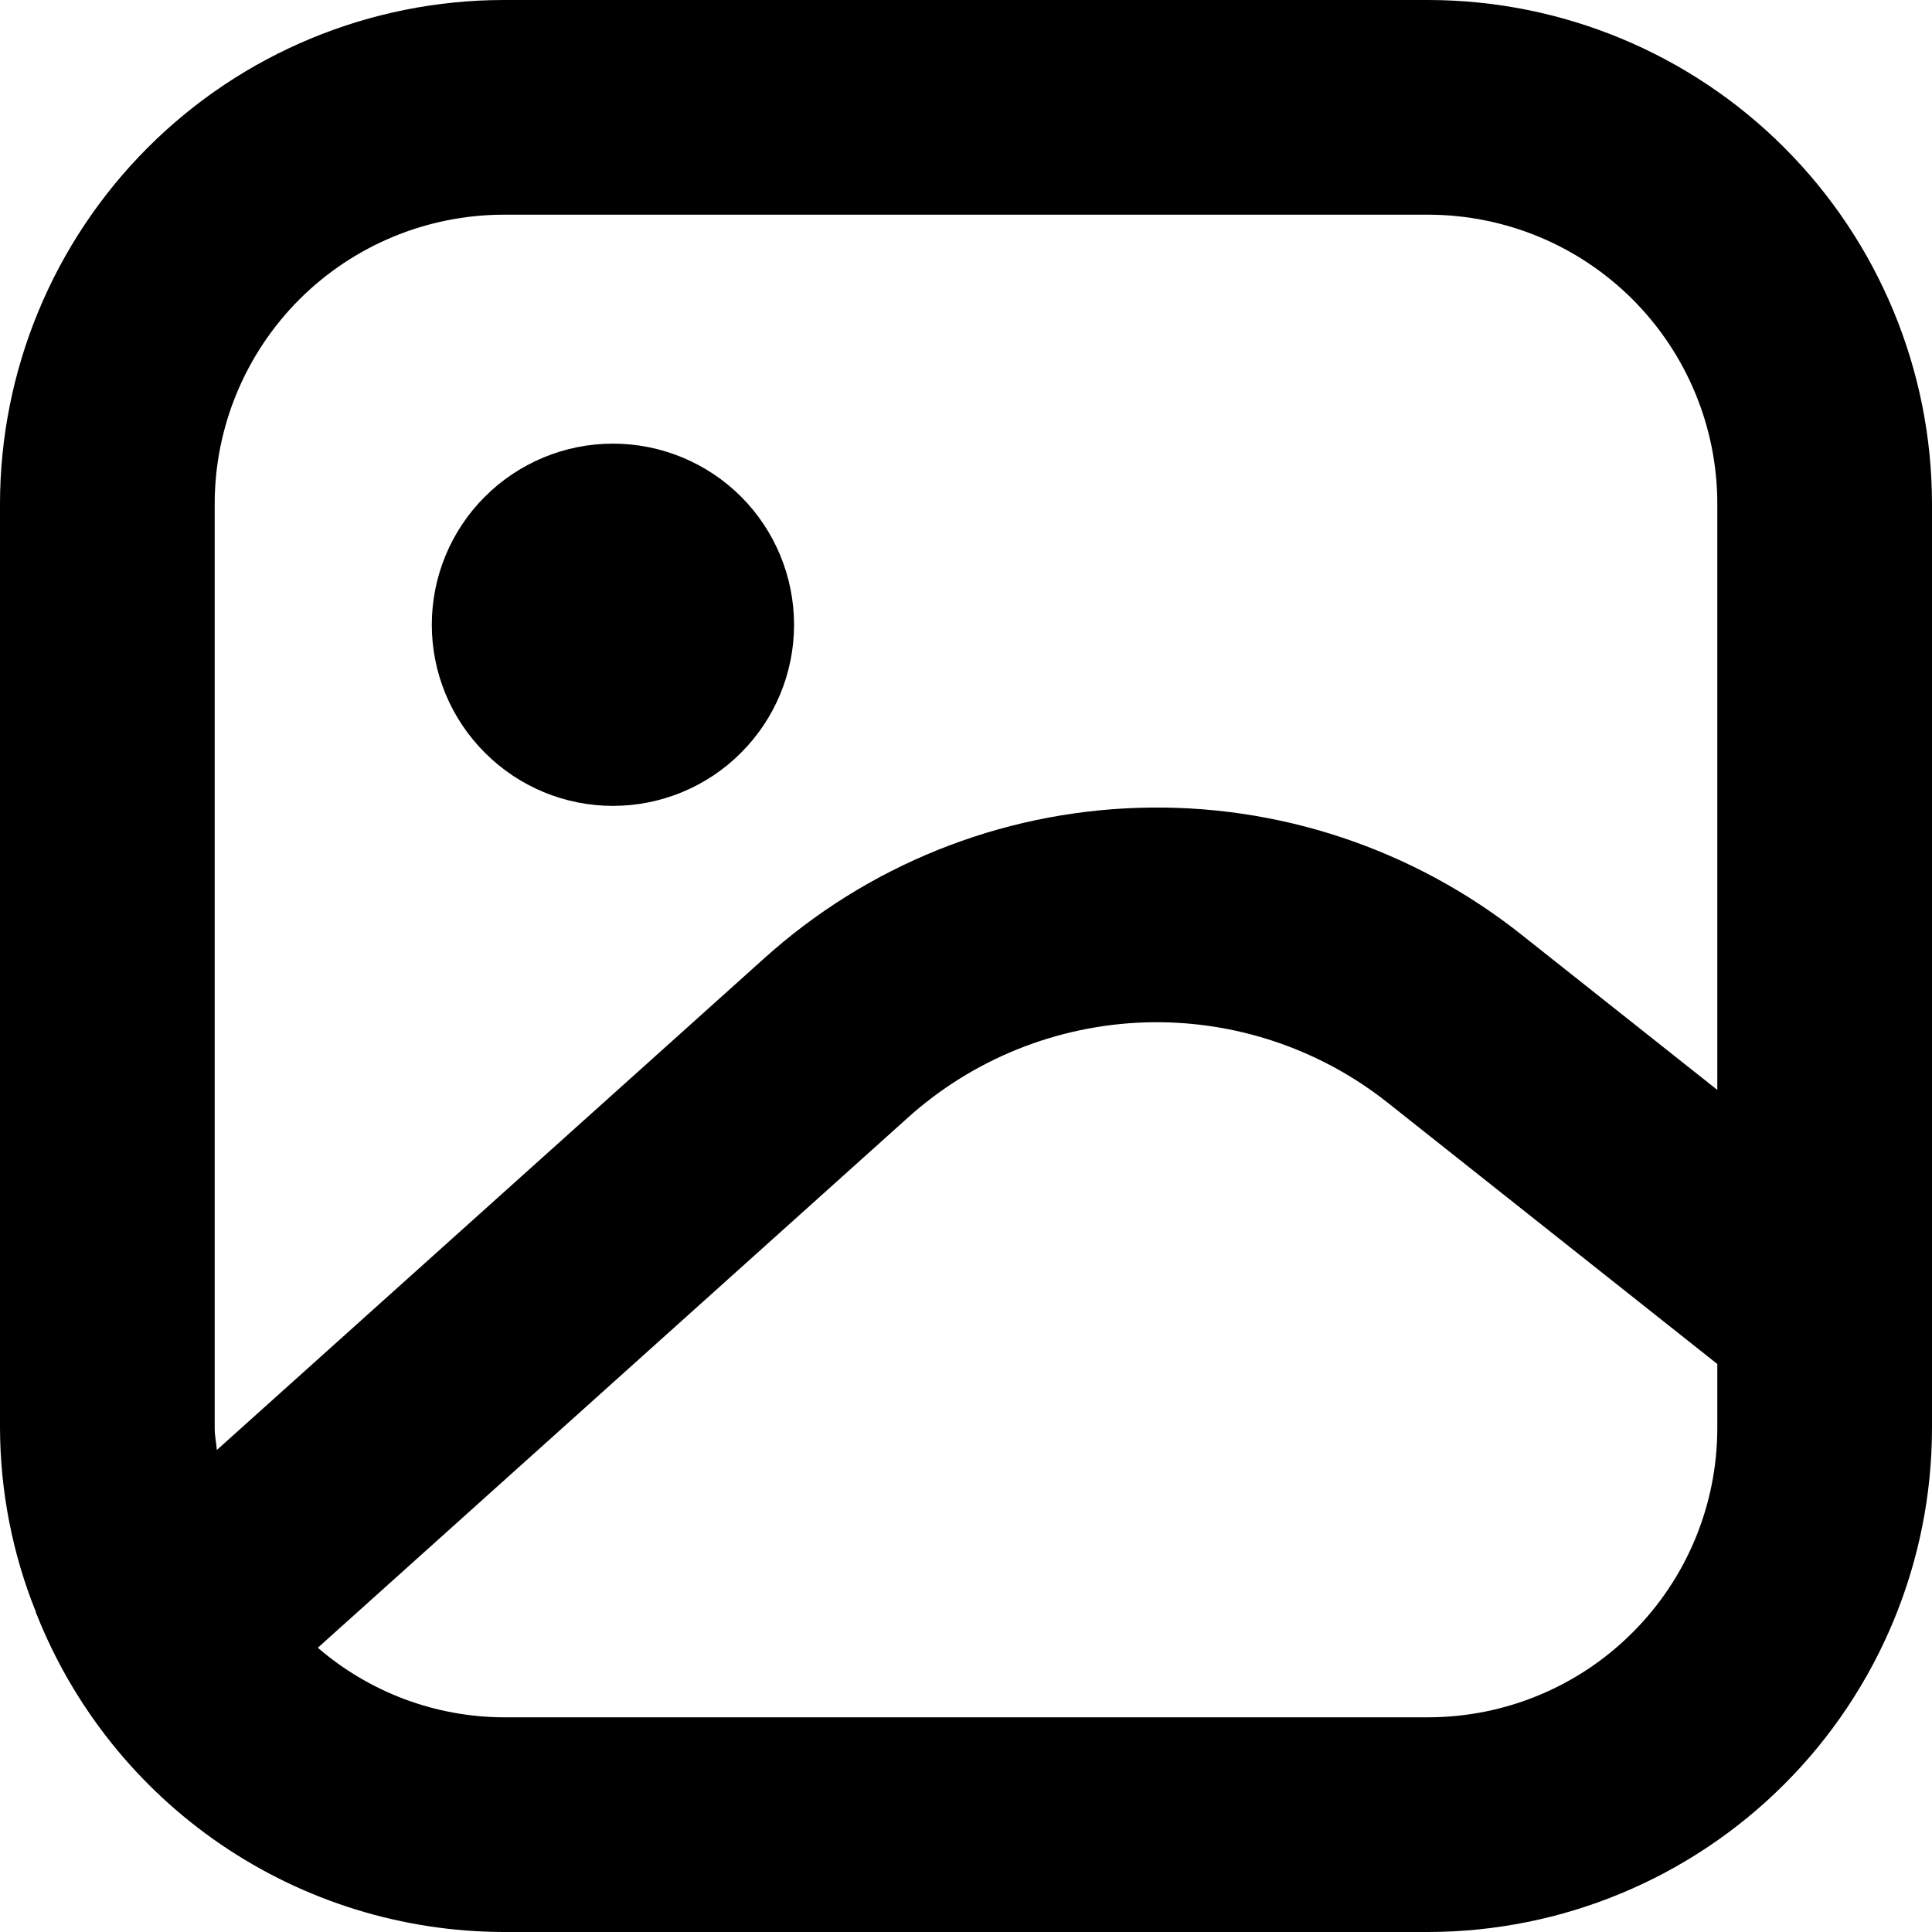
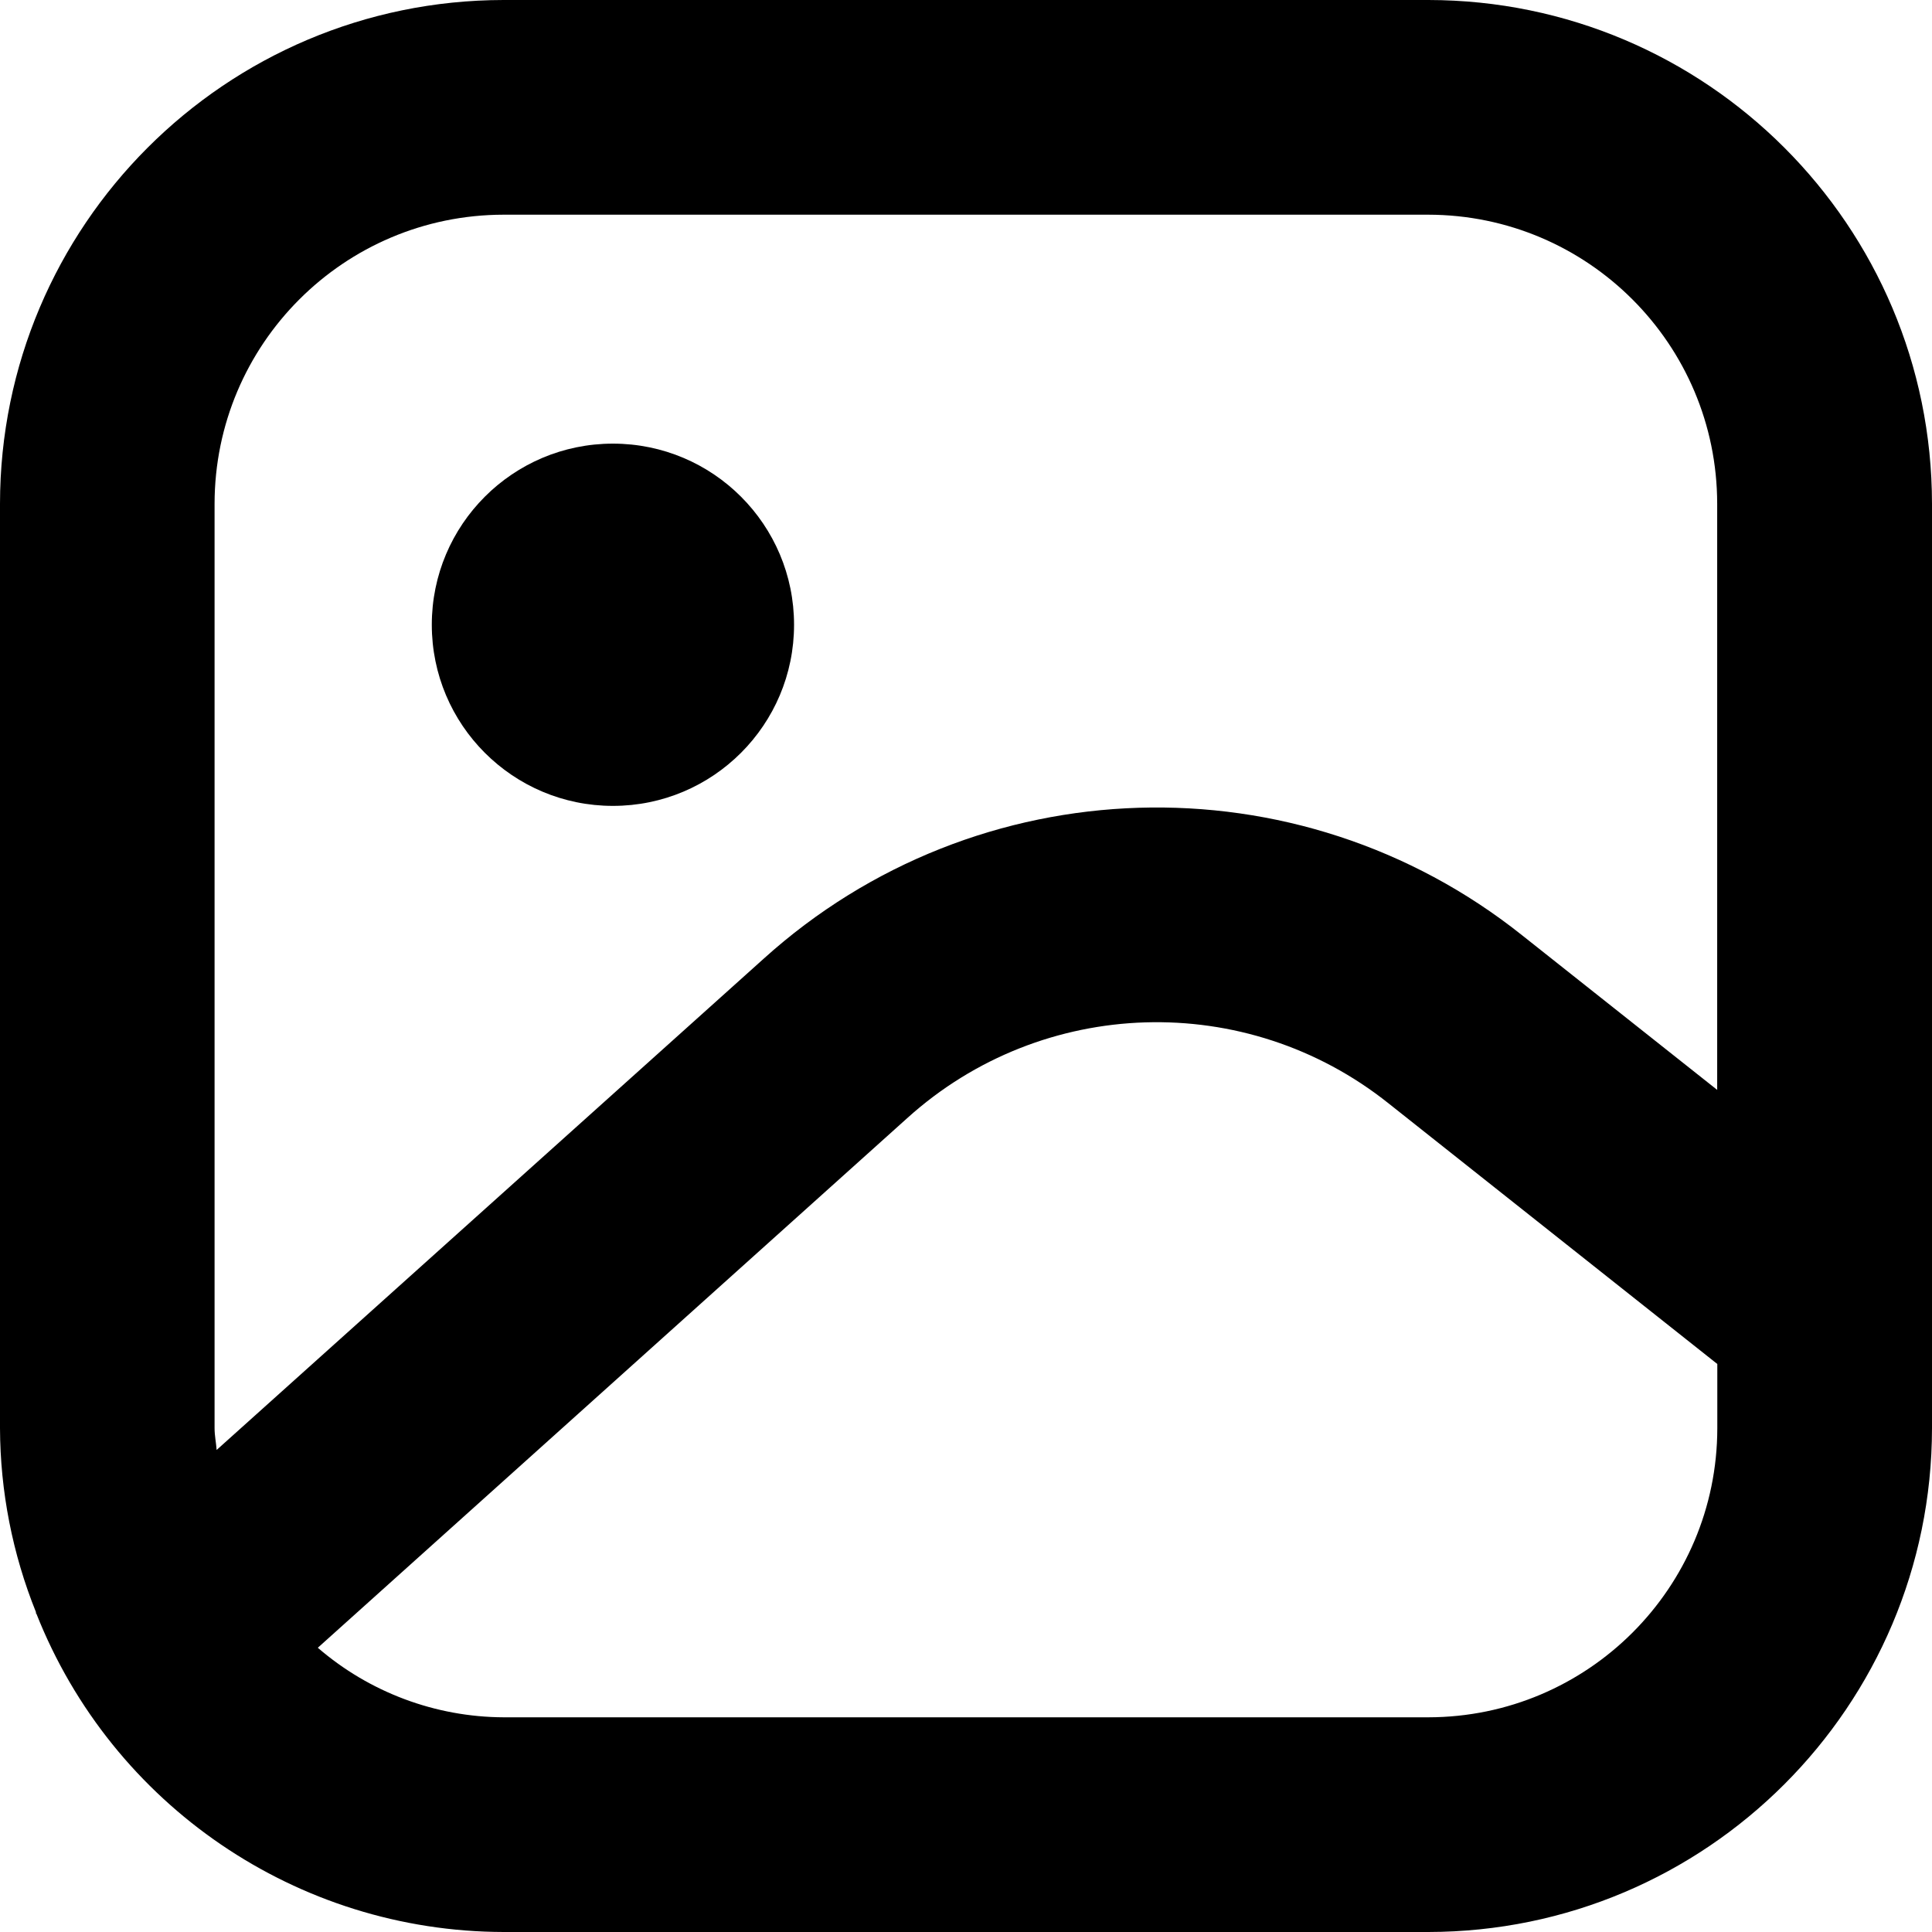
- <svg xmlns="http://www.w3.org/2000/svg" width="16" height="16" viewBox="0 0 16 16" fill="none">
-   <path d="M5.076 6.674C5.474 6.674 5.856 6.516 6.137 6.234C6.418 5.953 6.576 5.572 6.576 5.174C6.576 4.776 6.418 4.394 6.137 4.113C5.856 3.832 5.474 3.674 5.076 3.674C4.678 3.674 4.297 3.832 4.016 4.113C3.734 4.394 3.576 4.776 3.576 5.174C3.576 5.572 3.734 5.953 4.016 6.234C4.297 6.516 4.678 6.674 5.076 6.674Z" fill="black" />
-   <path d="M11.829 0H4.171C3.065 0.001 2.004 0.441 1.223 1.223C0.441 2.006 0.001 3.066 0 4.172V11.828C0.002 12.351 0.103 12.869 0.299 13.354L0.295 13.357L0.301 13.363C0.608 14.139 1.141 14.806 1.831 15.276C2.521 15.746 3.336 15.998 4.171 16H11.829C12.935 15.998 13.995 15.558 14.777 14.776C15.559 13.994 15.999 12.934 16 11.828V4.172C15.999 3.066 15.559 2.006 14.777 1.223C13.996 0.441 12.935 0.001 11.829 0ZM1.778 11.828V4.172C1.778 3.537 2.031 2.929 2.479 2.48C2.928 2.031 3.536 1.779 4.171 1.778H11.829C12.464 1.779 13.072 2.031 13.521 2.48C13.969 2.929 14.222 3.537 14.222 4.172V9.026L12.607 7.746C11.707 7.029 10.581 6.654 9.431 6.69C8.28 6.725 7.18 7.168 6.325 7.94L1.796 12.008C1.791 11.949 1.778 11.89 1.778 11.828ZM11.829 14.222H4.171C3.606 14.22 3.06 14.015 2.632 13.646L7.513 9.261C8.055 8.771 8.754 8.49 9.485 8.467C10.215 8.445 10.93 8.683 11.501 9.139L14.222 11.296V11.829C14.221 12.464 13.969 13.072 13.52 13.52C13.072 13.969 12.464 14.221 11.829 14.222Z" fill="black" />
+ <svg xmlns="http://www.w3.org/2000/svg" width="16" height="16" fill="none" viewBox="0 0 16 16">
+   <path fill="#000" d="M5.076 6.674a1.5 1.5 0 1 0 0-3 1.5 1.5 0 0 0 0 3z" />
+   <path fill="#000" d="M11.83 0H4.17A4.175 4.175 0 0 0 0 4.172v7.656c.002.523.103 1.04.299 1.526l-.004.003.006.006A4.17 4.17 0 0 0 4.171 16h7.658A4.176 4.176 0 0 0 16 11.828V4.172A4.175 4.175 0 0 0 11.83 0zM1.777 11.828V4.172A2.396 2.396 0 0 1 4.17 1.778h7.658a2.396 2.396 0 0 1 2.393 2.394v4.854l-1.615-1.28a4.856 4.856 0 0 0-6.282.194l-4.53 4.068c-.004-.059-.017-.118-.017-.18zm10.051 2.394H4.171a2.37 2.37 0 0 1-1.539-.576l4.88-4.385a3.081 3.081 0 0 1 3.989-.122l2.721 2.157v.533a2.396 2.396 0 0 1-2.393 2.393z" />
</svg>
